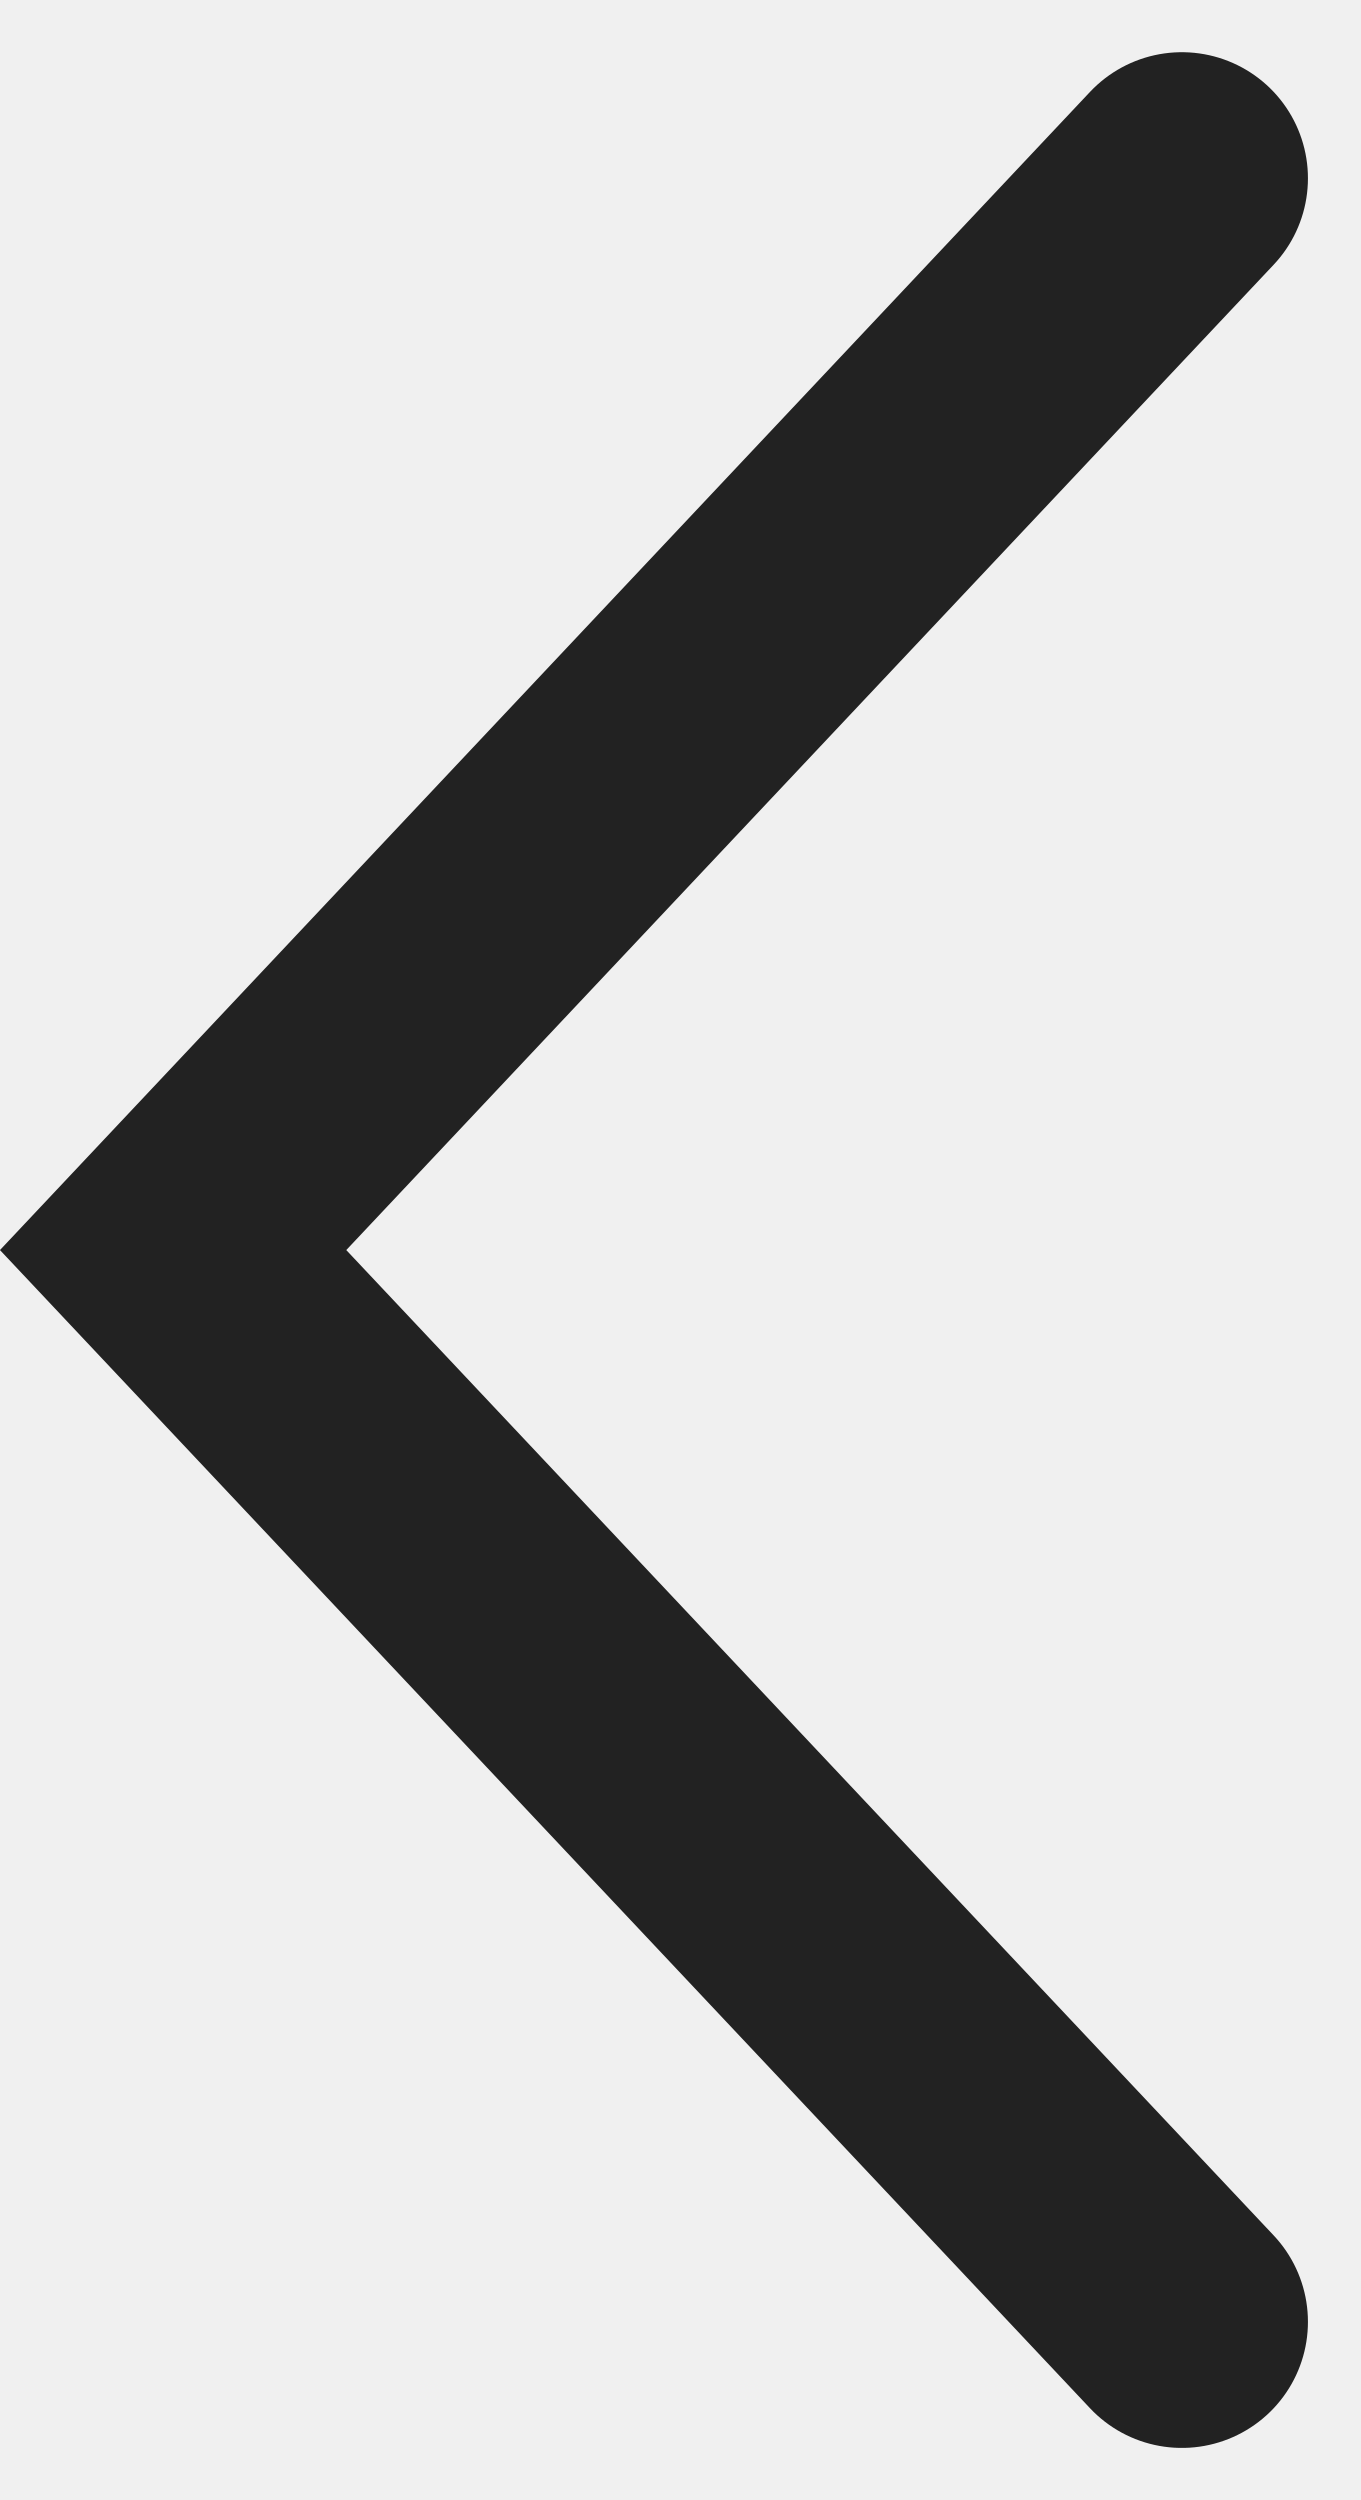
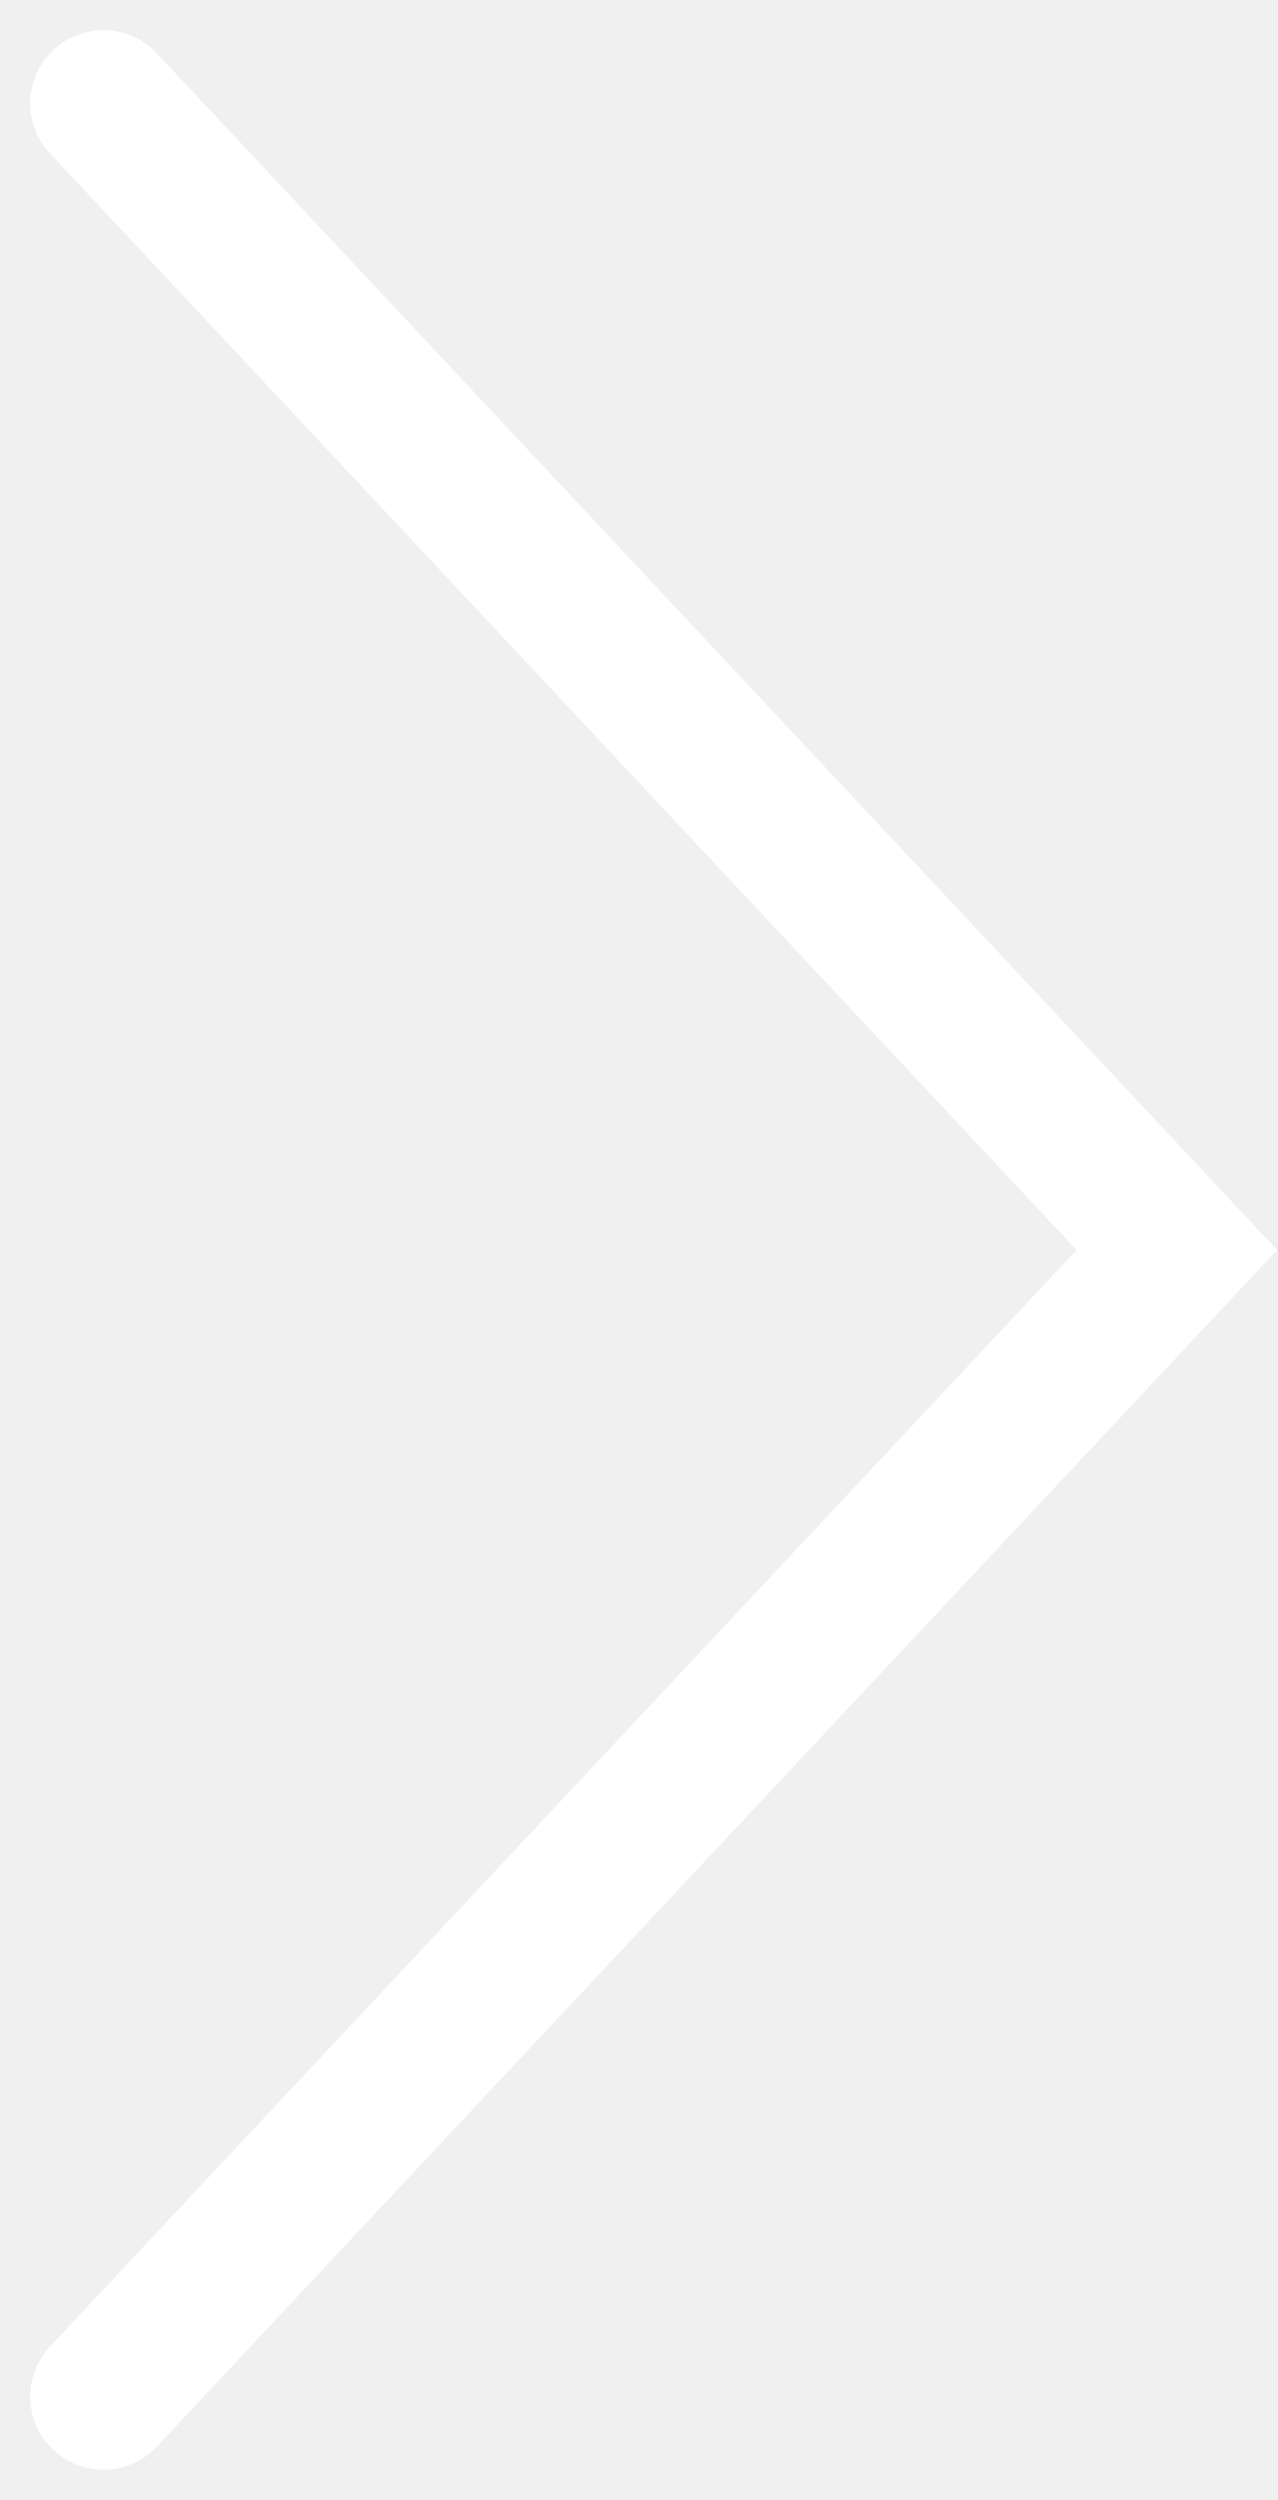
- <svg xmlns="http://www.w3.org/2000/svg" width="10.787" height="19.827" viewBox="0 0 10.787 19.827">
-   <path id="패스_4684" data-name="패스 4684" d="M8,17,0,8.5,8,0" transform="translate(1.373 1.414)" fill="none" stroke="#222" stroke-linecap="round" stroke-width="2" />
+ <svg xmlns="http://www.w3.org/2000/svg" width="26.175" height="51.24" viewBox="0 0 26.175 51.24">
+   <path id="패스_4684" data-name="패스 4684" d="M0,47,22,23.5,0,0" transform="translate(2.12 2.12)" fill="none" stroke="#fff" stroke-linecap="round" stroke-width="3" />
</svg>
